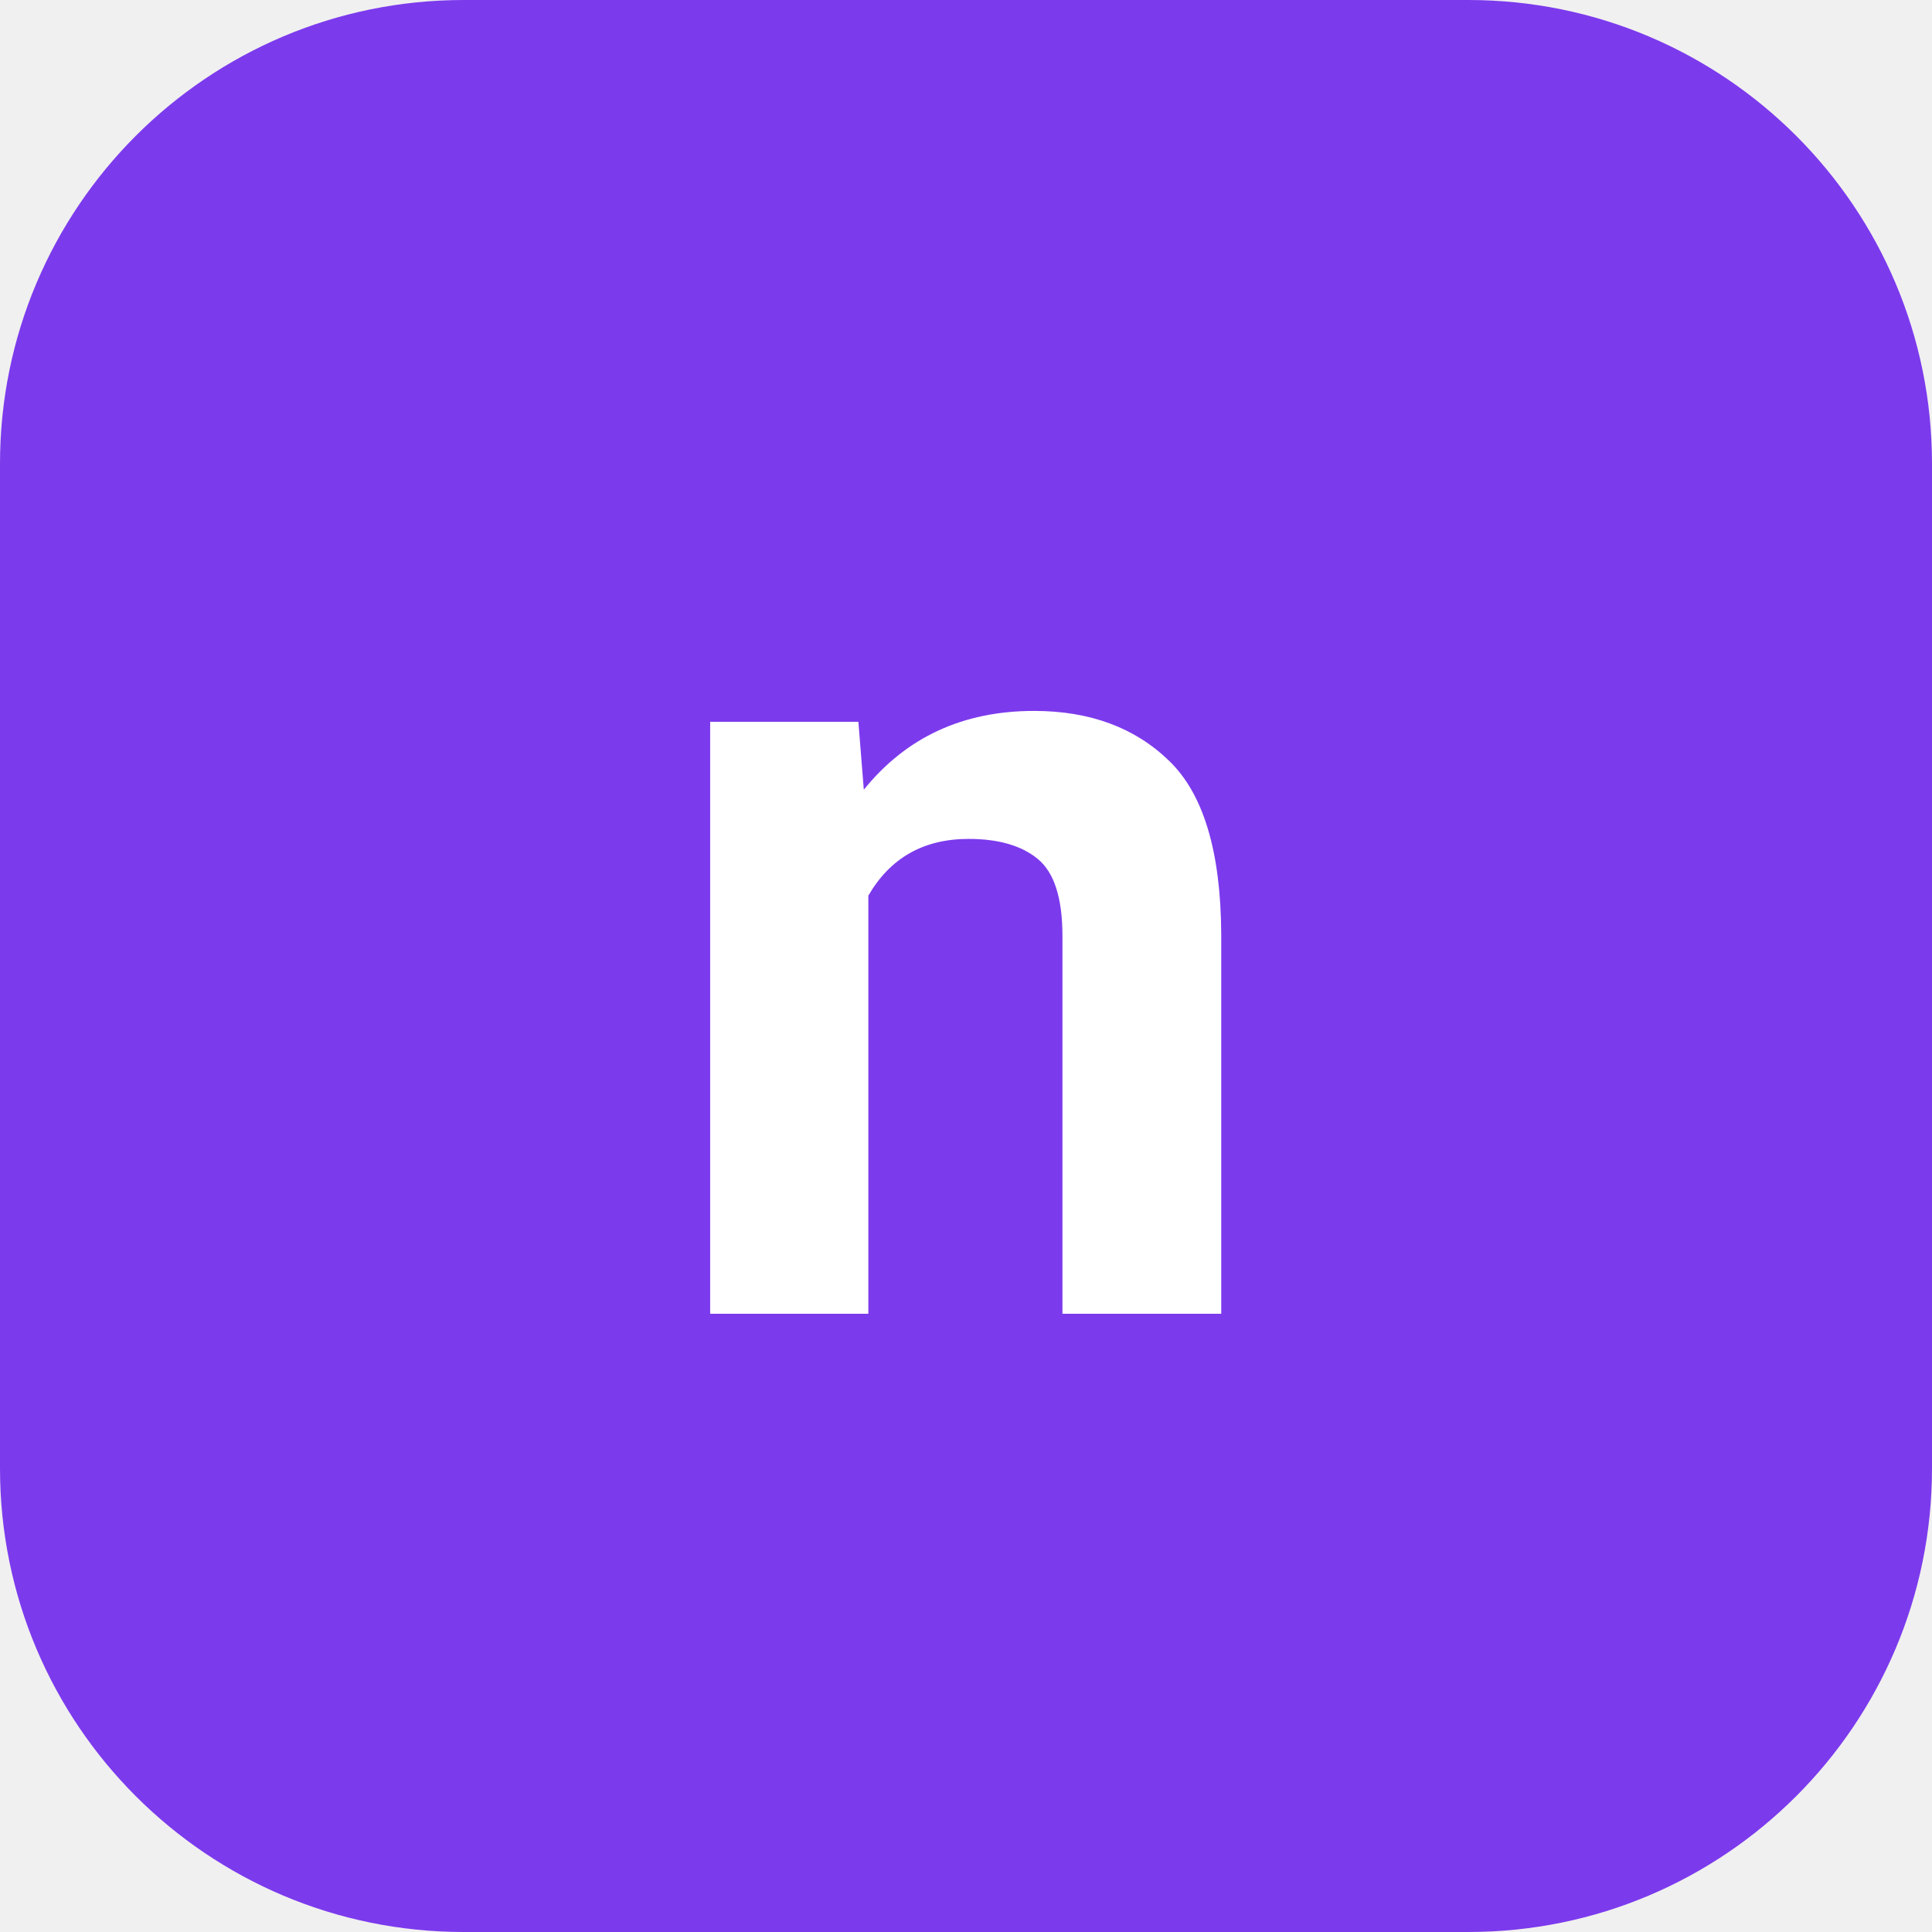
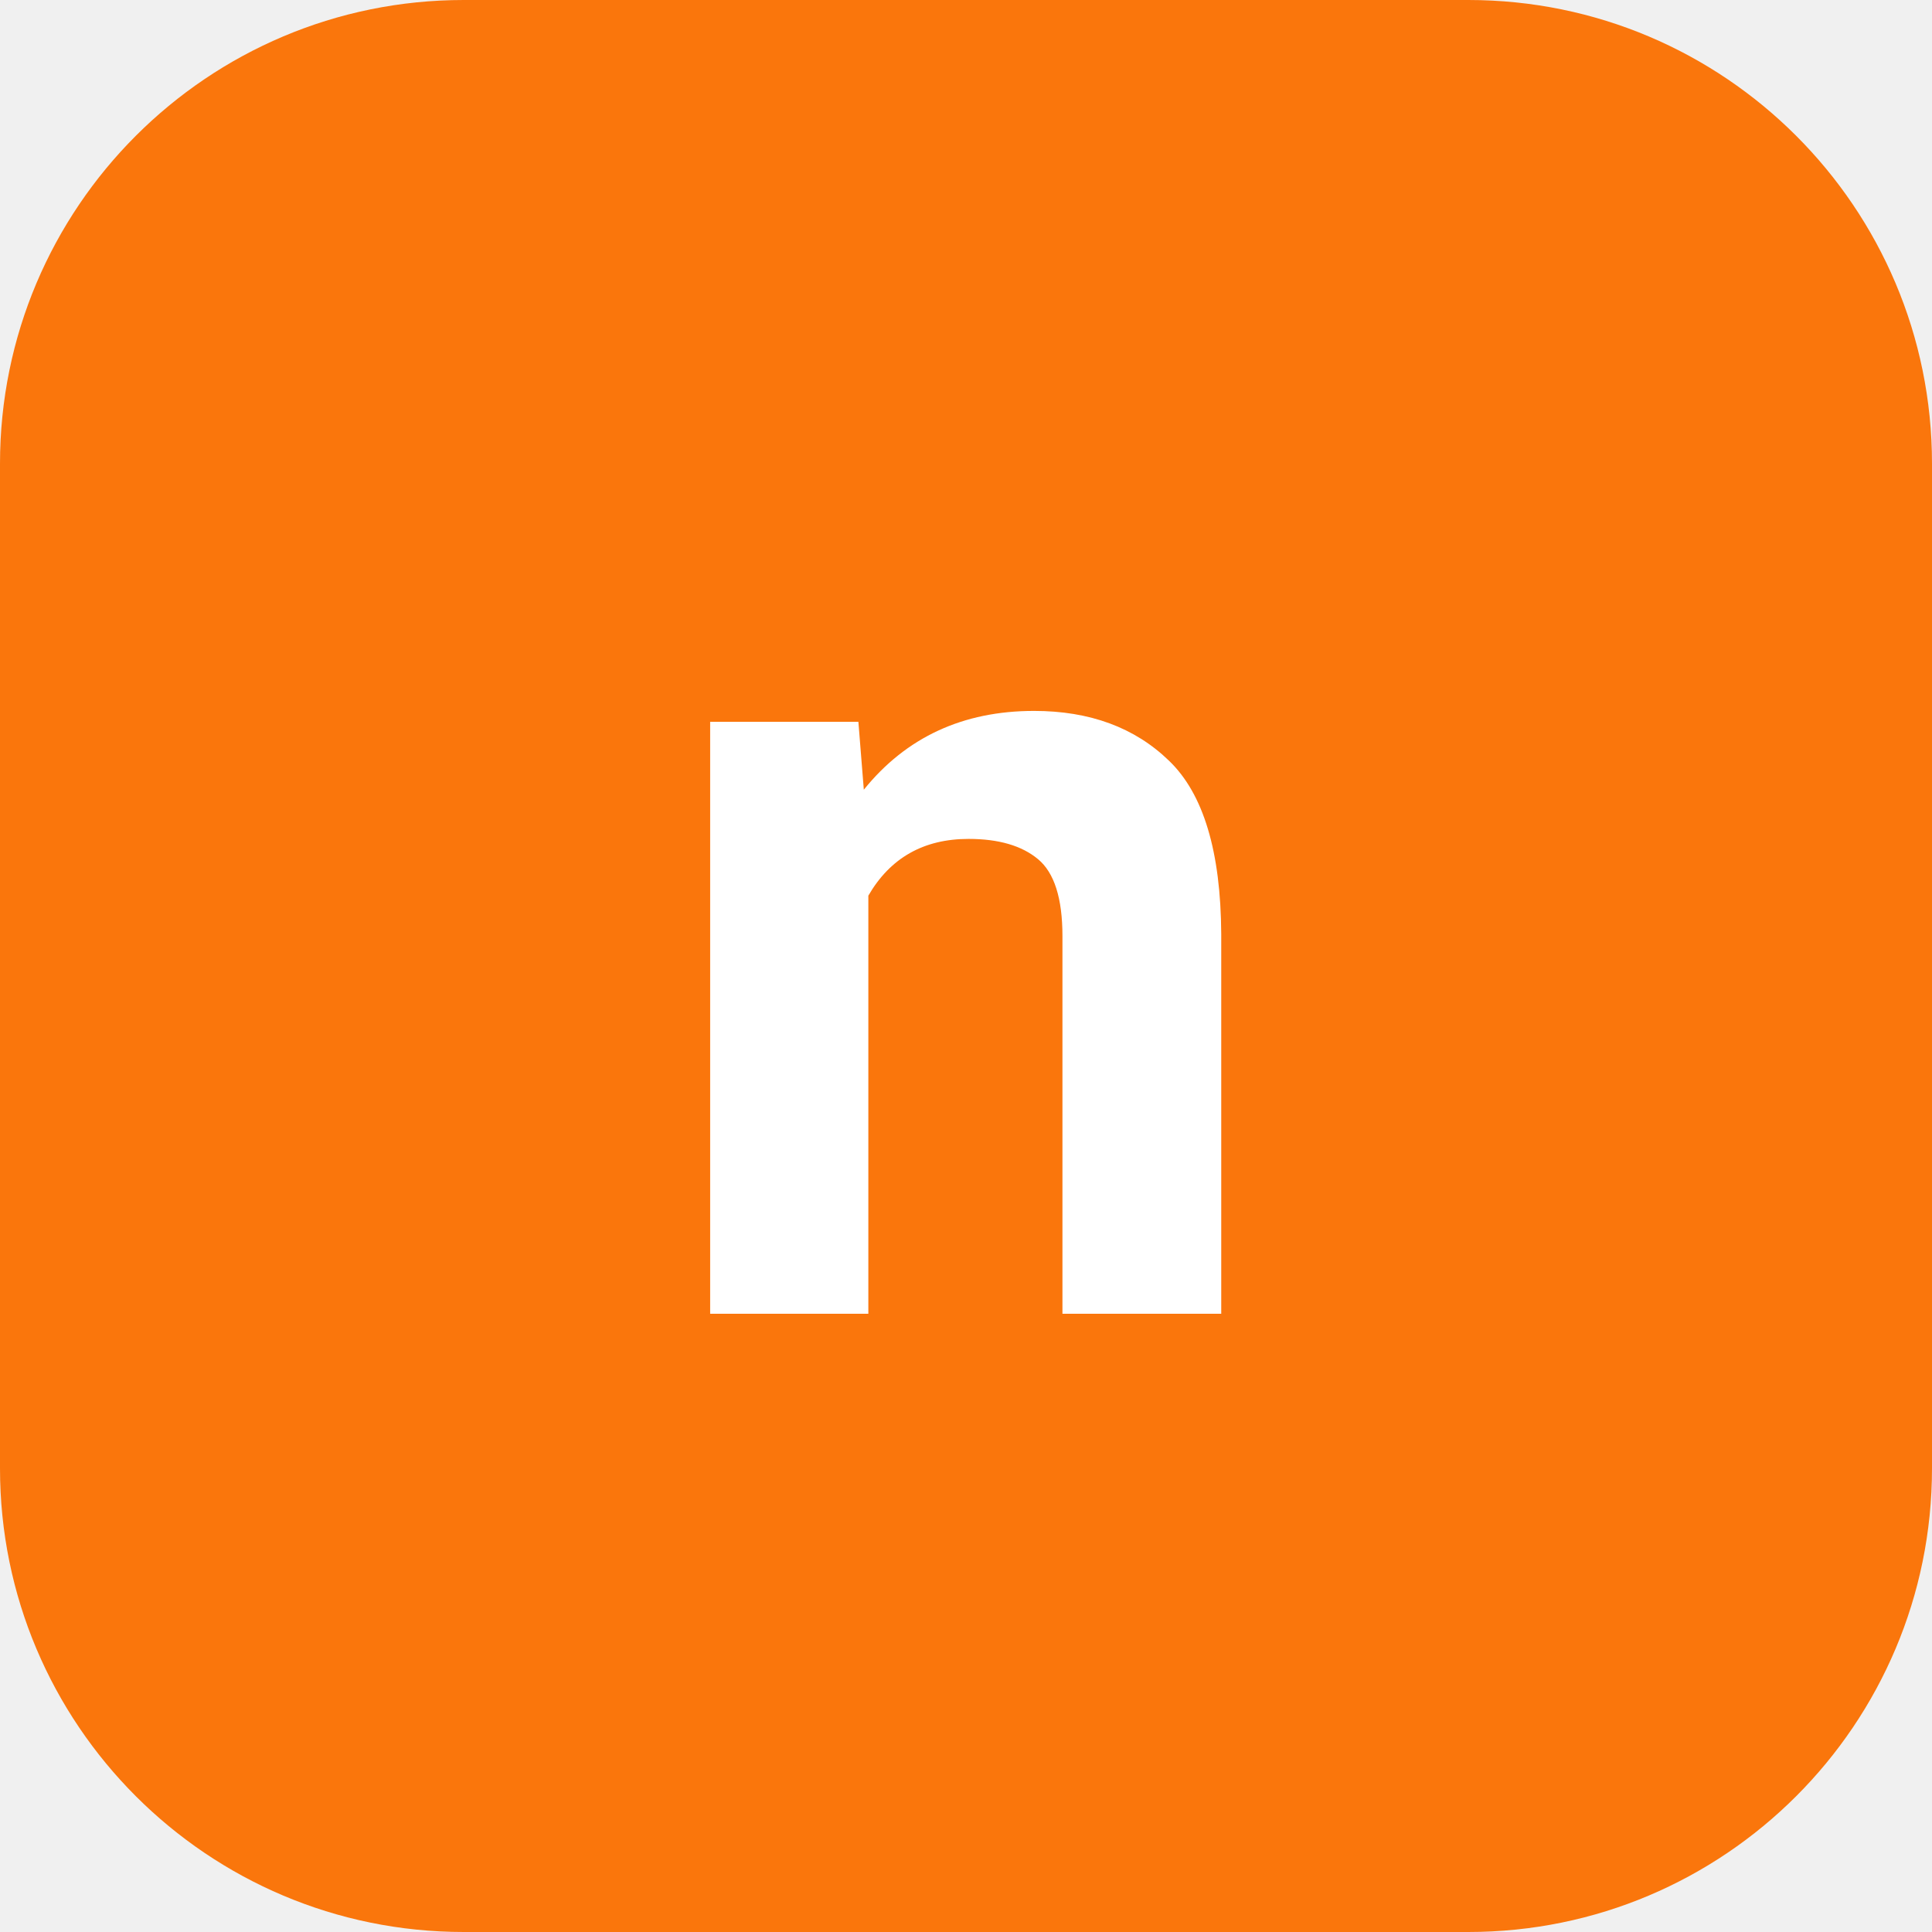
<svg xmlns="http://www.w3.org/2000/svg" viewBox="0 0 100 100">
-   <rect width="100" height="100" rx="24" fill="#7c3aed" />
+   <rect width="100" height="100" rx="24" fill="#fa760c" />
  <text x="50" y="68" text-anchor="middle" font-size="58" font-family="-apple-system, BlinkMacSystemFont, 'Segoe UI', Roboto, sans-serif" font-weight="700" fill="white">n</text>
</svg>
